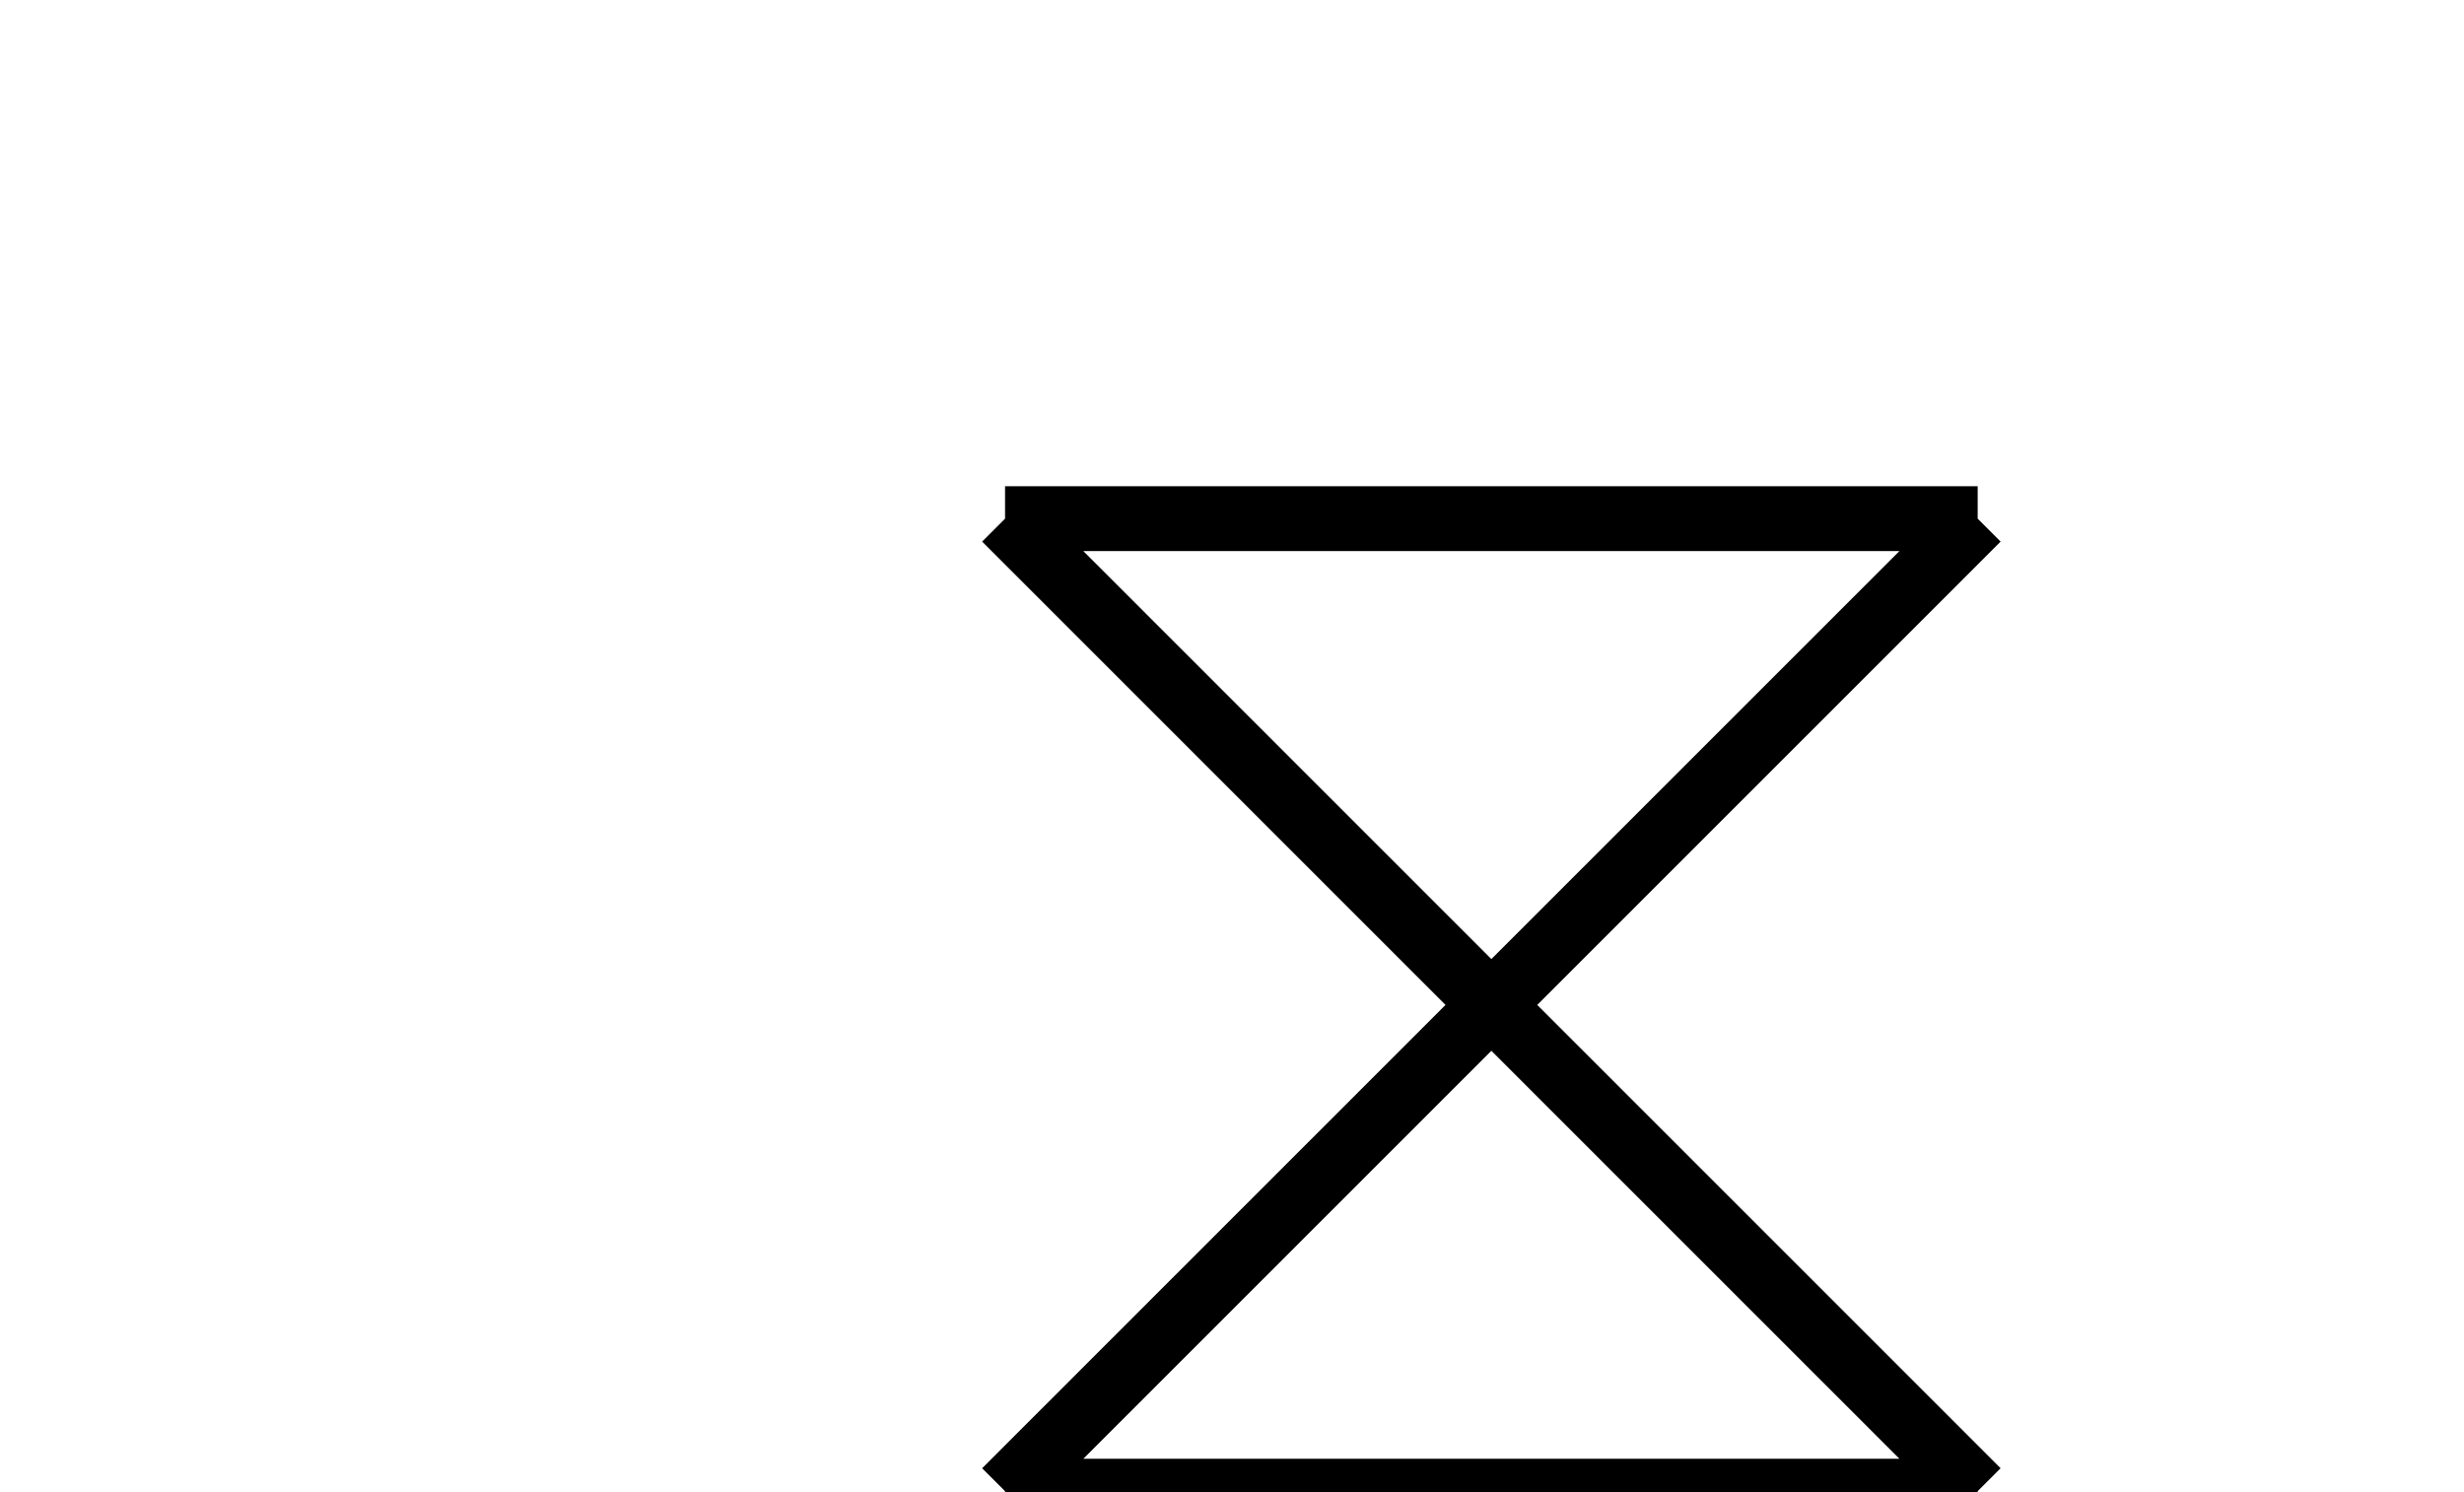
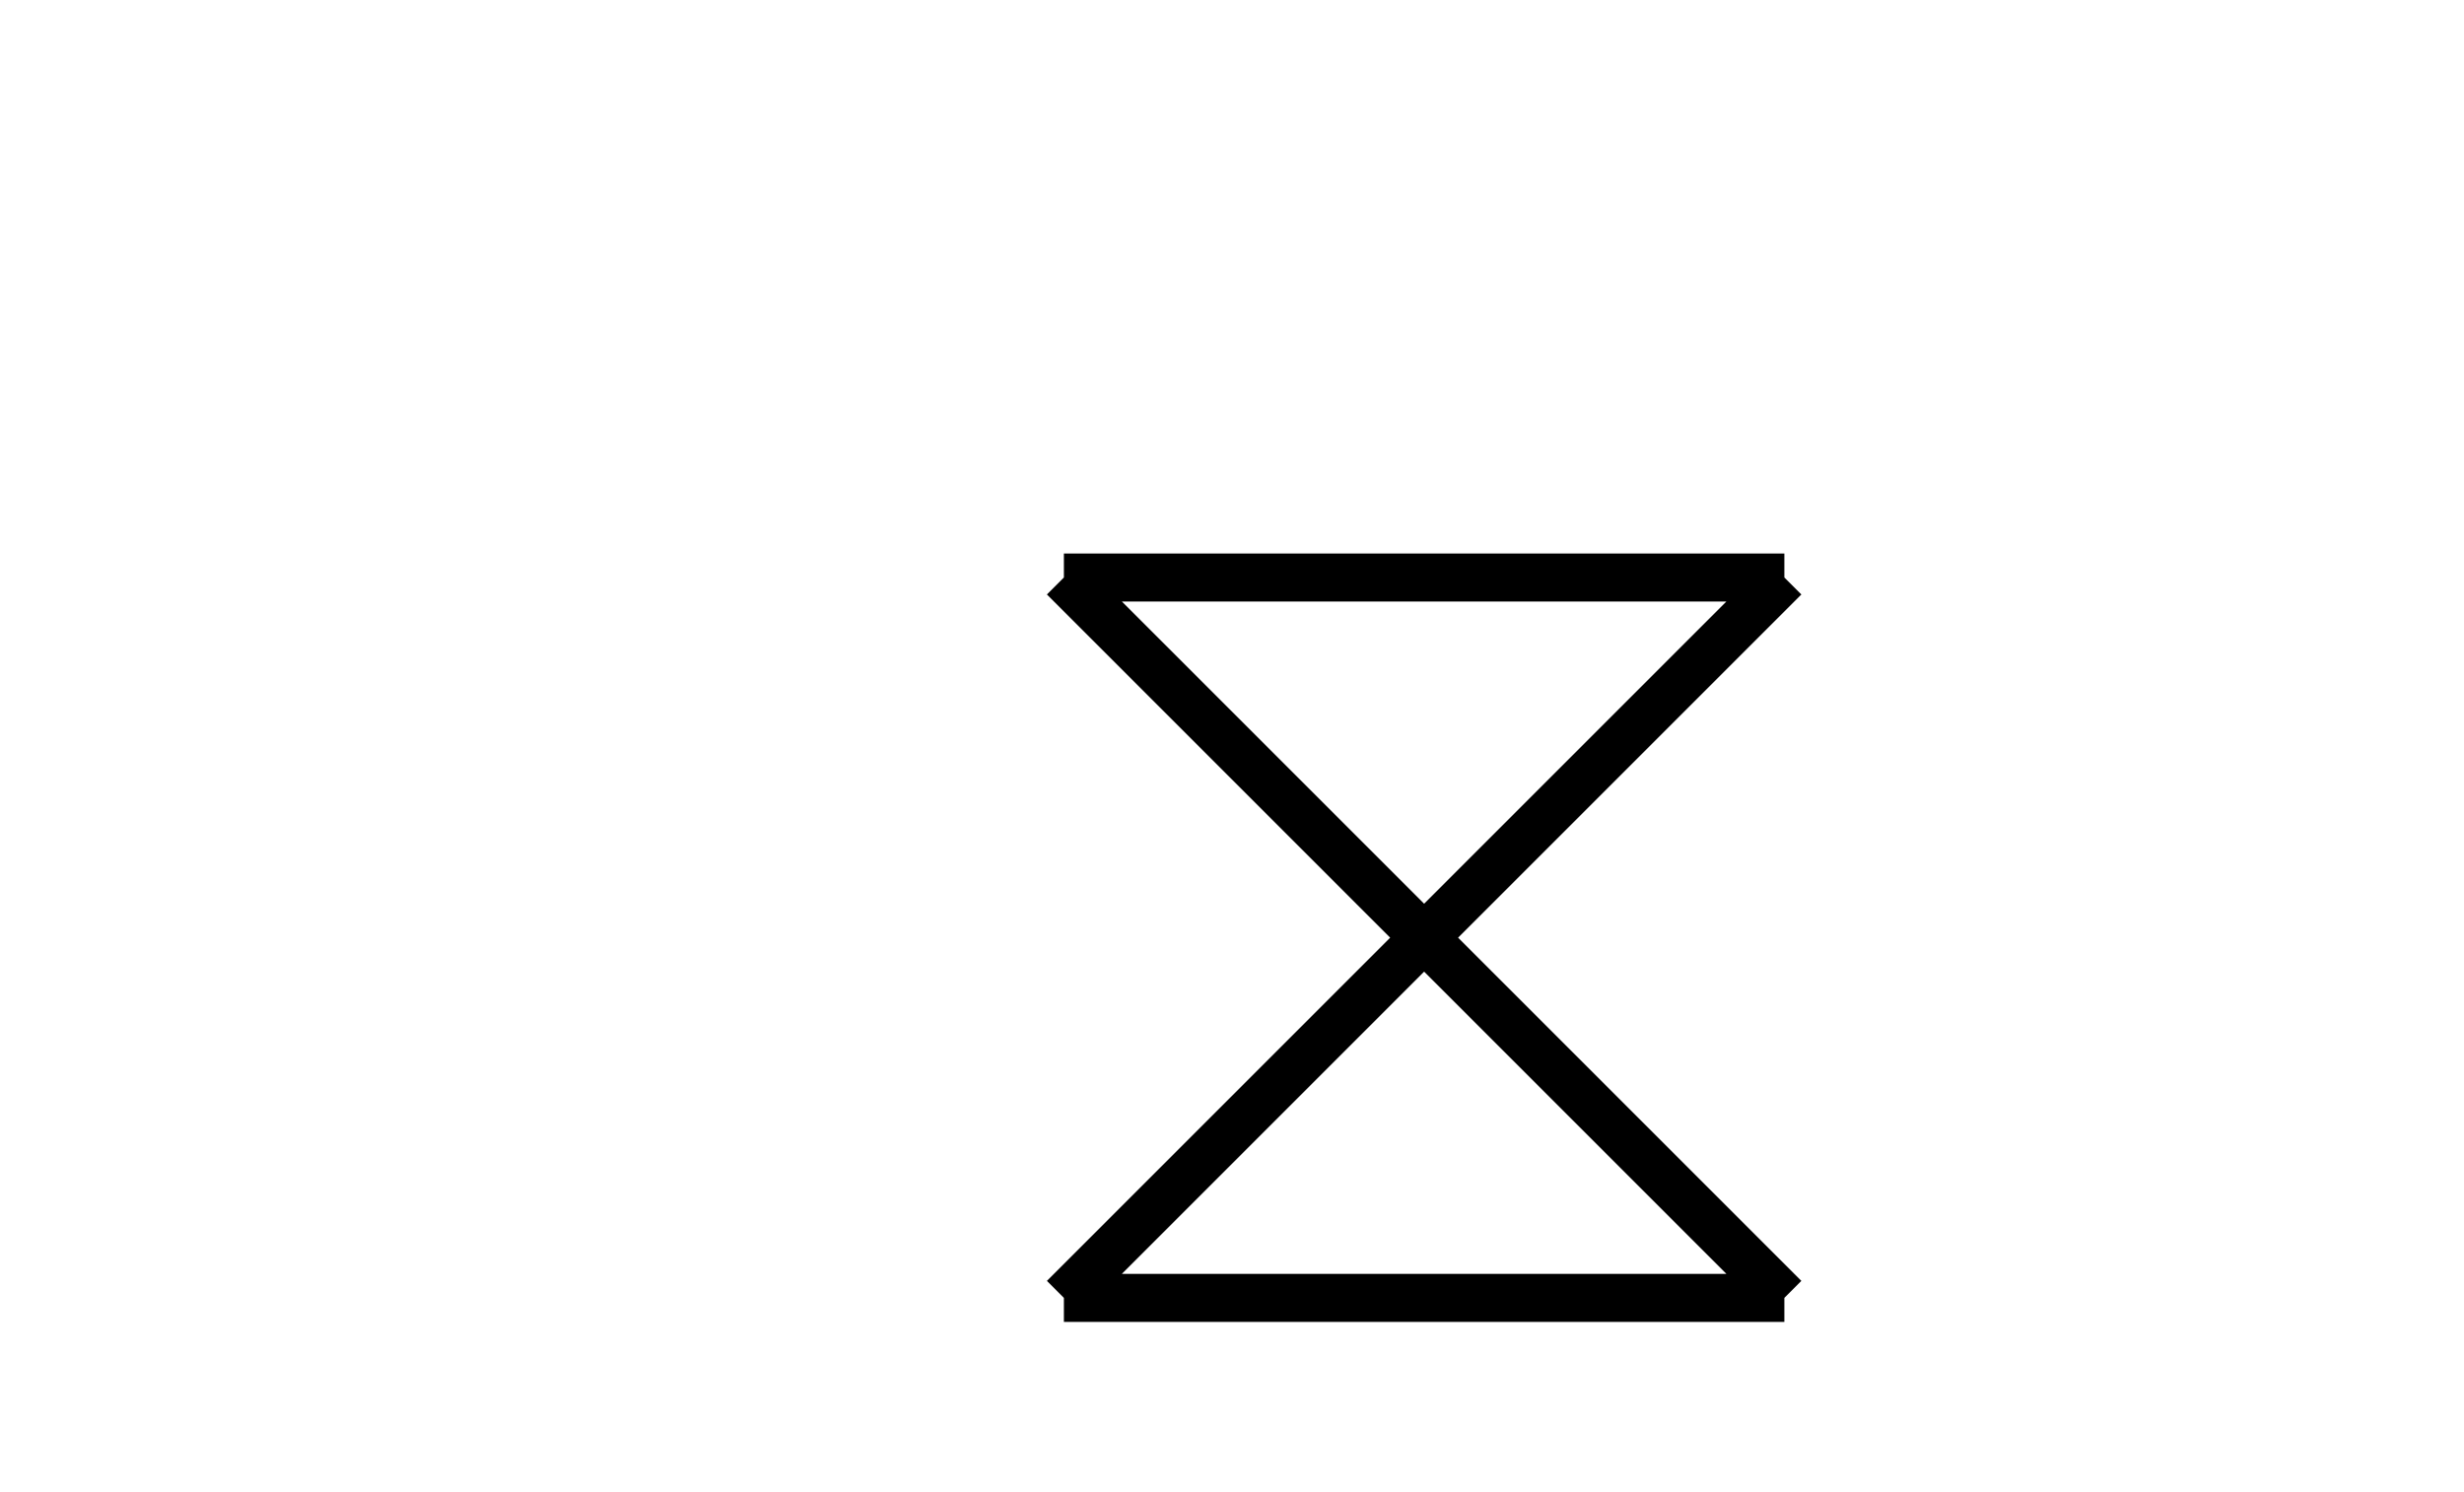
- <svg xmlns="http://www.w3.org/2000/svg" id="s2m-shape-collate" width="100%" class="flowchart" style="max-width: 76px;" viewBox="-8 -8 76 46" role="graphics-document document" aria-roledescription="flowchart-v2">
+ <svg xmlns="http://www.w3.org/2000/svg" id="s2m-shape-collate" width="100%" class="flowchart" style="max-width: 76px;" viewBox="-21.30 -16.05 102.60 62.10" role="graphics-document document" aria-roledescription="flowchart-v2">
  <g>
    <marker id="s2m-shape-collate_flowchart-v2-pointEnd" class="marker flowchart-v2" viewBox="0 0 10 10" refX="5" refY="5" markerUnits="userSpaceOnUse" markerWidth="8" markerHeight="8" orient="auto">
      <path d="M 0 0 L 10 5 L 0 10 z" class="arrowMarkerPath" style="stroke-width: 1; stroke-dasharray: 1,0;" />
    </marker>
    <marker id="s2m-shape-collate_flowchart-v2-pointStart" class="marker flowchart-v2" viewBox="0 0 10 10" refX="4.5" refY="5" markerUnits="userSpaceOnUse" markerWidth="8" markerHeight="8" orient="auto">
      <path d="M 0 5 L 10 10 L 10 0 z" class="arrowMarkerPath" style="stroke-width: 1; stroke-dasharray: 1,0;" />
    </marker>
    <marker id="s2m-shape-collate_flowchart-v2-pointEnd-margin" class="marker flowchart-v2" viewBox="0 0 11.5 14" refX="11.5" refY="7" markerUnits="userSpaceOnUse" markerWidth="10.5" markerHeight="14" orient="auto">
      <path d="M 0 0 L 11.5 7 L 0 14 z" class="arrowMarkerPath" style="stroke-width: 0; stroke-dasharray: 1,0;" />
    </marker>
    <marker id="s2m-shape-collate_flowchart-v2-pointStart-margin" class="marker flowchart-v2" viewBox="0 0 11.5 14" refX="1" refY="7" markerUnits="userSpaceOnUse" markerWidth="11.5" markerHeight="14" orient="auto">
      <polygon points="0,7 11.5,14 11.5,0" class="arrowMarkerPath" style="stroke-width: 0; stroke-dasharray: 1,0;" />
    </marker>
    <marker id="s2m-shape-collate_flowchart-v2-circleEnd" class="marker flowchart-v2" viewBox="0 0 10 10" refX="11" refY="5" markerUnits="userSpaceOnUse" markerWidth="11" markerHeight="11" orient="auto">
      <circle cx="5" cy="5" r="5" class="arrowMarkerPath" style="stroke-width: 1; stroke-dasharray: 1,0;" />
    </marker>
    <marker id="s2m-shape-collate_flowchart-v2-circleStart" class="marker flowchart-v2" viewBox="0 0 10 10" refX="-1" refY="5" markerUnits="userSpaceOnUse" markerWidth="11" markerHeight="11" orient="auto">
      <circle cx="5" cy="5" r="5" class="arrowMarkerPath" style="stroke-width: 1; stroke-dasharray: 1,0;" />
    </marker>
    <marker id="s2m-shape-collate_flowchart-v2-circleEnd-margin" class="marker flowchart-v2" viewBox="0 0 10 10" refY="5" refX="12.25" markerUnits="userSpaceOnUse" markerWidth="14" markerHeight="14" orient="auto">
      <circle cx="5" cy="5" r="5" class="arrowMarkerPath" style="stroke-width: 0; stroke-dasharray: 1,0;" />
    </marker>
    <marker id="s2m-shape-collate_flowchart-v2-circleStart-margin" class="marker flowchart-v2" viewBox="0 0 10 10" refX="-2" refY="5" markerUnits="userSpaceOnUse" markerWidth="14" markerHeight="14" orient="auto">
      <circle cx="5" cy="5" r="5" class="arrowMarkerPath" style="stroke-width: 0; stroke-dasharray: 1,0;" />
    </marker>
    <marker id="s2m-shape-collate_flowchart-v2-crossEnd" class="marker cross flowchart-v2" viewBox="0 0 11 11" refX="12" refY="5.2" markerUnits="userSpaceOnUse" markerWidth="11" markerHeight="11" orient="auto">
      <path d="M 1,1 l 9,9 M 10,1 l -9,9" class="arrowMarkerPath" style="stroke-width: 2; stroke-dasharray: 1,0;" />
    </marker>
    <marker id="s2m-shape-collate_flowchart-v2-crossStart" class="marker cross flowchart-v2" viewBox="0 0 11 11" refX="-1" refY="5.2" markerUnits="userSpaceOnUse" markerWidth="11" markerHeight="11" orient="auto">
      <path d="M 1,1 l 9,9 M 10,1 l -9,9" class="arrowMarkerPath" style="stroke-width: 2; stroke-dasharray: 1,0;" />
    </marker>
    <marker id="s2m-shape-collate_flowchart-v2-crossEnd-margin" class="marker cross flowchart-v2" viewBox="0 0 15 15" refX="17.7" refY="7.5" markerUnits="userSpaceOnUse" markerWidth="12" markerHeight="12" orient="auto">
      <path d="M 1,1 L 14,14 M 1,14 L 14,1" class="arrowMarkerPath" style="stroke-width: 2.5;" />
    </marker>
    <marker id="s2m-shape-collate_flowchart-v2-crossStart-margin" class="marker cross flowchart-v2" viewBox="0 0 15 15" refX="-3.5" refY="7.5" markerUnits="userSpaceOnUse" markerWidth="12" markerHeight="12" orient="auto">
      <path d="M 1,1 L 14,14 M 1,14 L 14,1" class="arrowMarkerPath" style="stroke-width: 2.5; stroke-dasharray: 1,0;" />
    </marker>
    <g class="root">
      <g class="clusters" />
      <g class="edgePaths" />
      <g class="edgeLabels" />
      <g class="nodes">
        <g class="node default" data-look="classic" transform="translate(38, 23)">
          <g class="basic label-container outer-path" transform="translate(-15, -15)">
-             <path d="M0 0 C11.169 0, 22.338 0, 30 0 M0 0 C10.984 0, 21.969 0, 30 0 M30 0 C20.38 9.62, 10.761 19.239, 0 30 M30 0 C18.771 11.229, 7.543 22.457, 0 30 M0 30 C7.308 30, 14.617 30, 30 30 M0 30 C8.212 30, 16.424 30, 30 30 M30 30 C18.884 18.884, 7.769 7.769, 0 0 M30 30 C23.947 23.947, 17.894 17.894, 0 0" stroke="currentColor" stroke-width="2" fill="none" vector-effect="non-scaling-stroke" />
+             <path d="M0 0 C11.115 0, 22.231 0, 30 0 M0 0 C7.515 0, 15.03 0, 30 0 M30 0 C22.952 7.048, 15.904 14.096, 0 30 M30 0 C22.992 7.008, 15.983 14.017, 0 30 M0 30 C10.986 30, 21.973 30, 30 30 M0 30 C10.063 30, 20.127 30, 30 30 M30 30 C23.481 23.481, 16.963 16.963, 0 0 M30 30 C22.726 22.726, 15.452 15.452, 0 0" stroke="currentColor" stroke-width="2" fill="none" vector-effect="non-scaling-stroke" />
          </g>
        </g>
      </g>
    </g>
  </g>
  <linearGradient id="s2m-shape-collate-gradient" gradientUnits="objectBoundingBox" x1="0%" y1="0%" x2="100%" y2="0%">
    <stop offset="0%" stop-color="hsl(40.588, 60%, 83.333%)" stop-opacity="1" />
    <stop offset="100%" stop-color="hsl(-79.412, 60%, 83.333%)" stop-opacity="1" />
  </linearGradient>
</svg>
